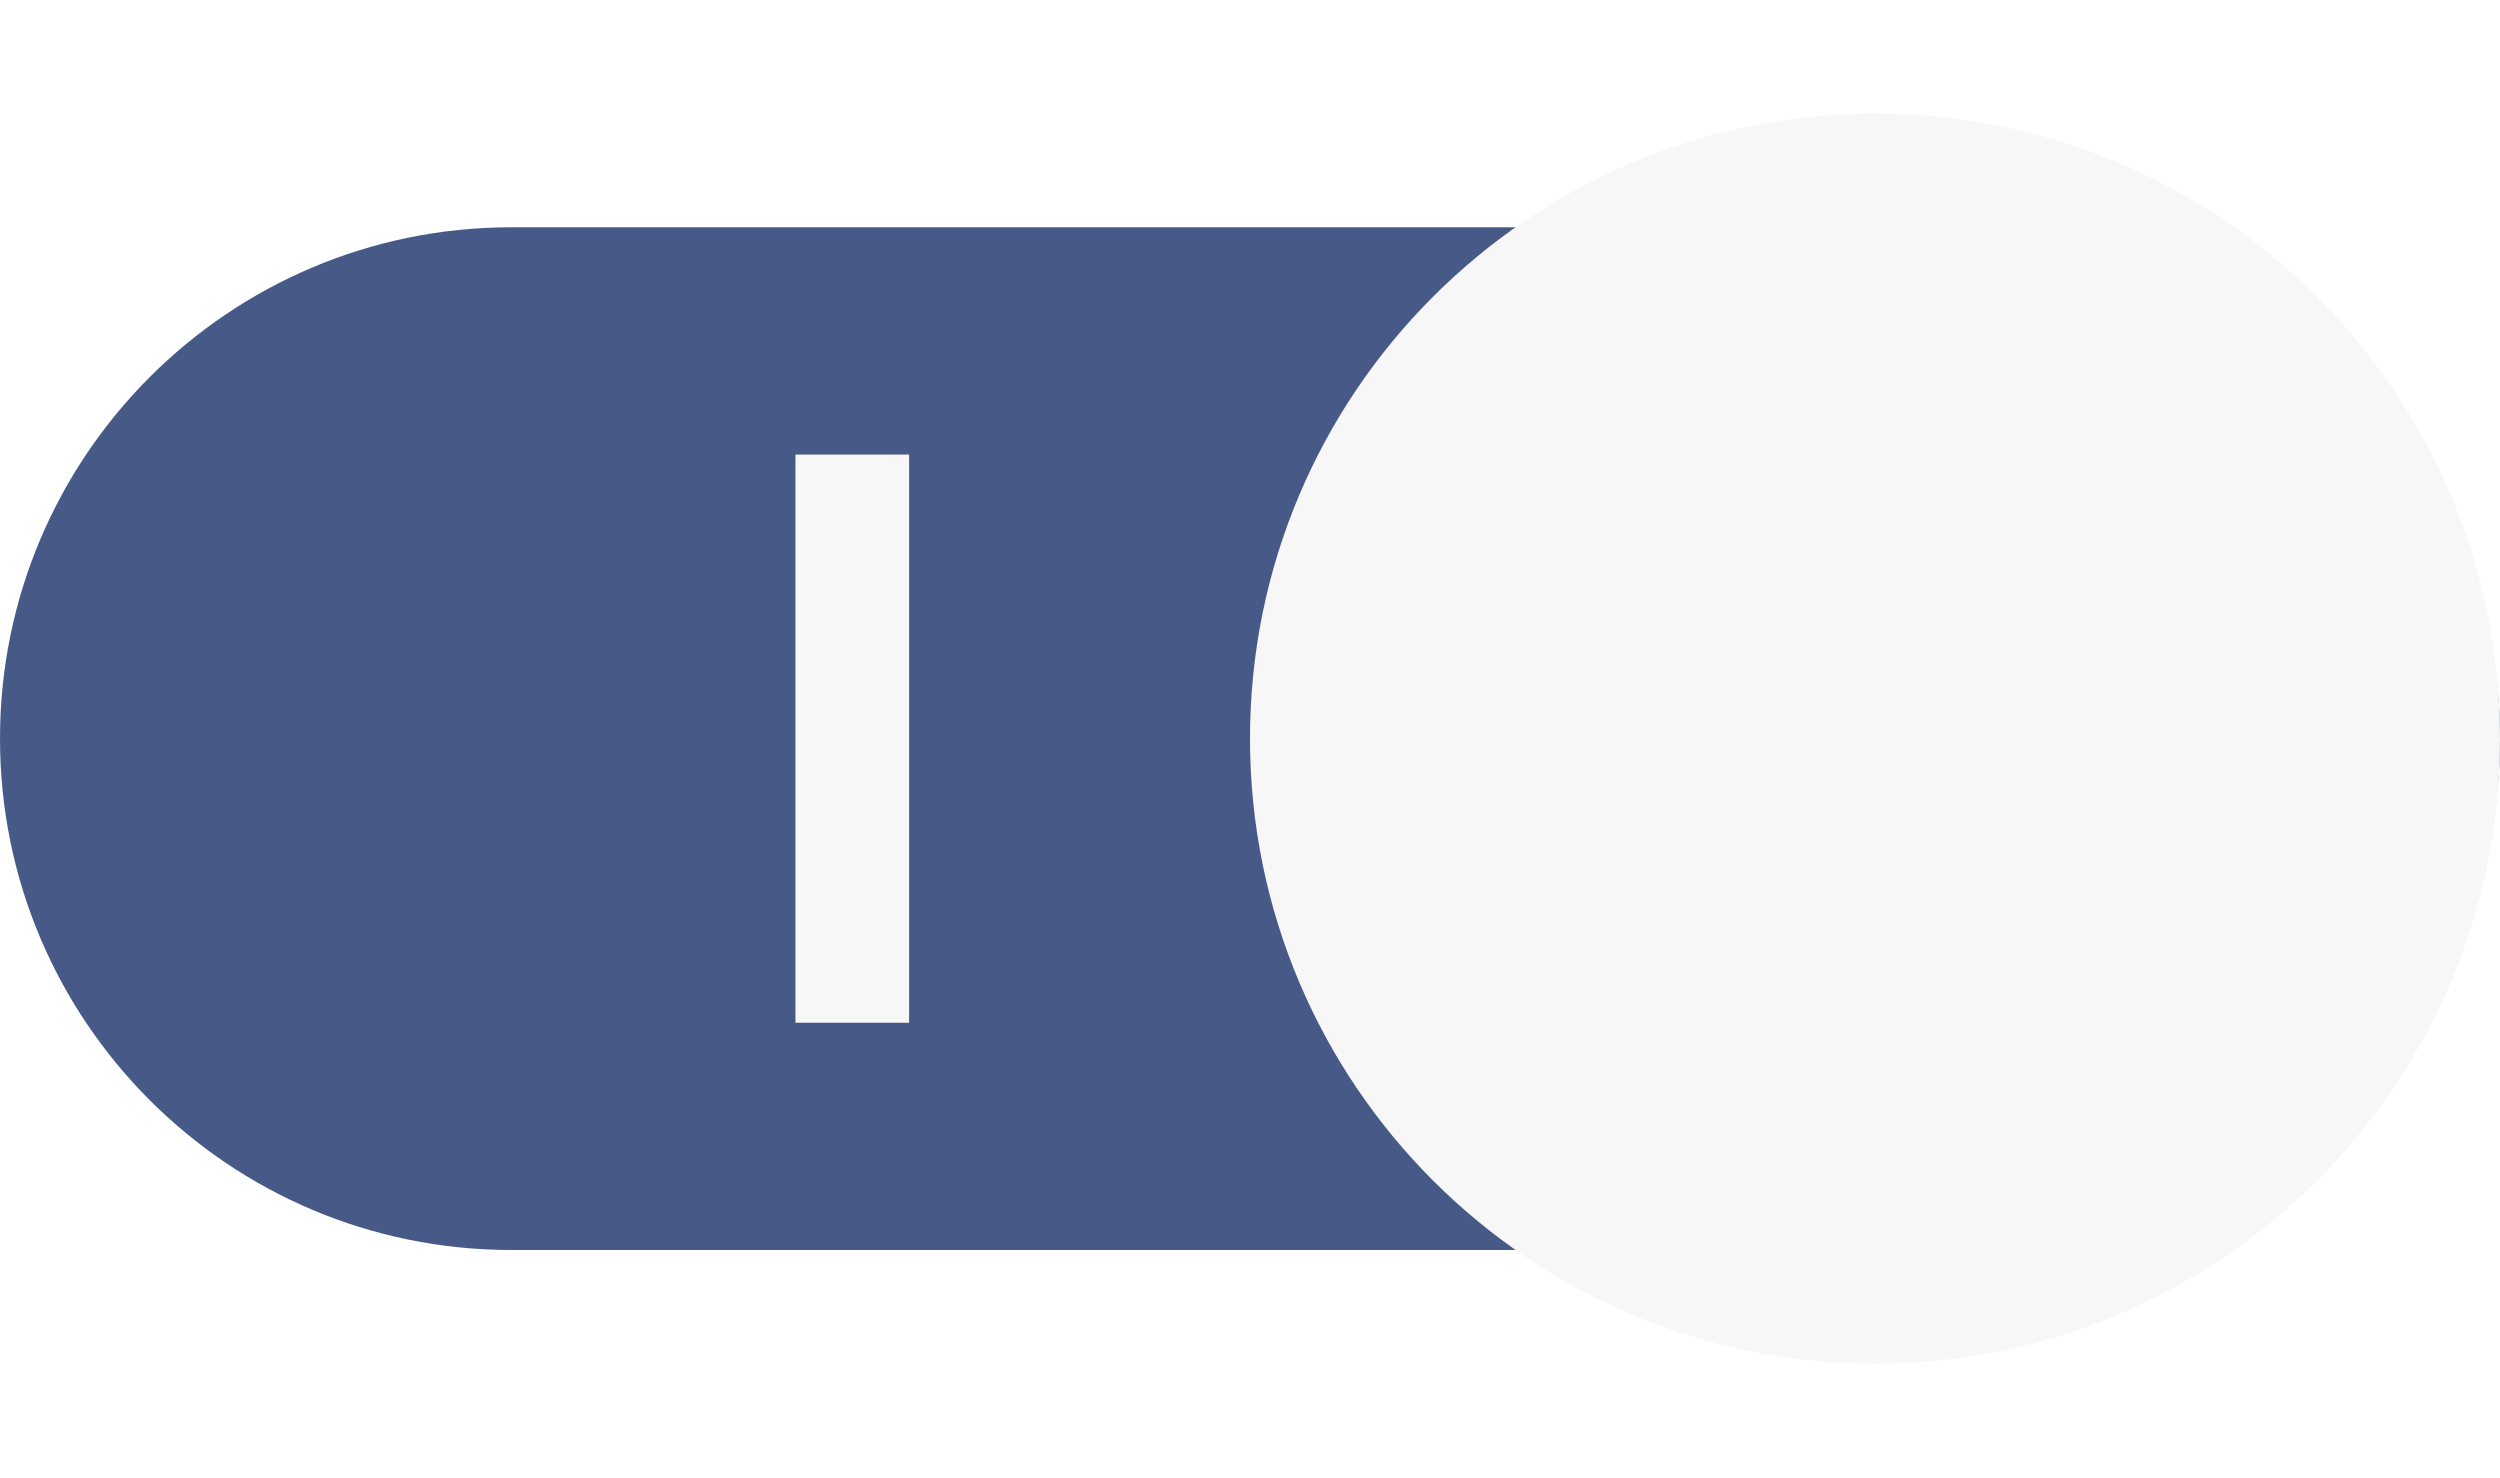
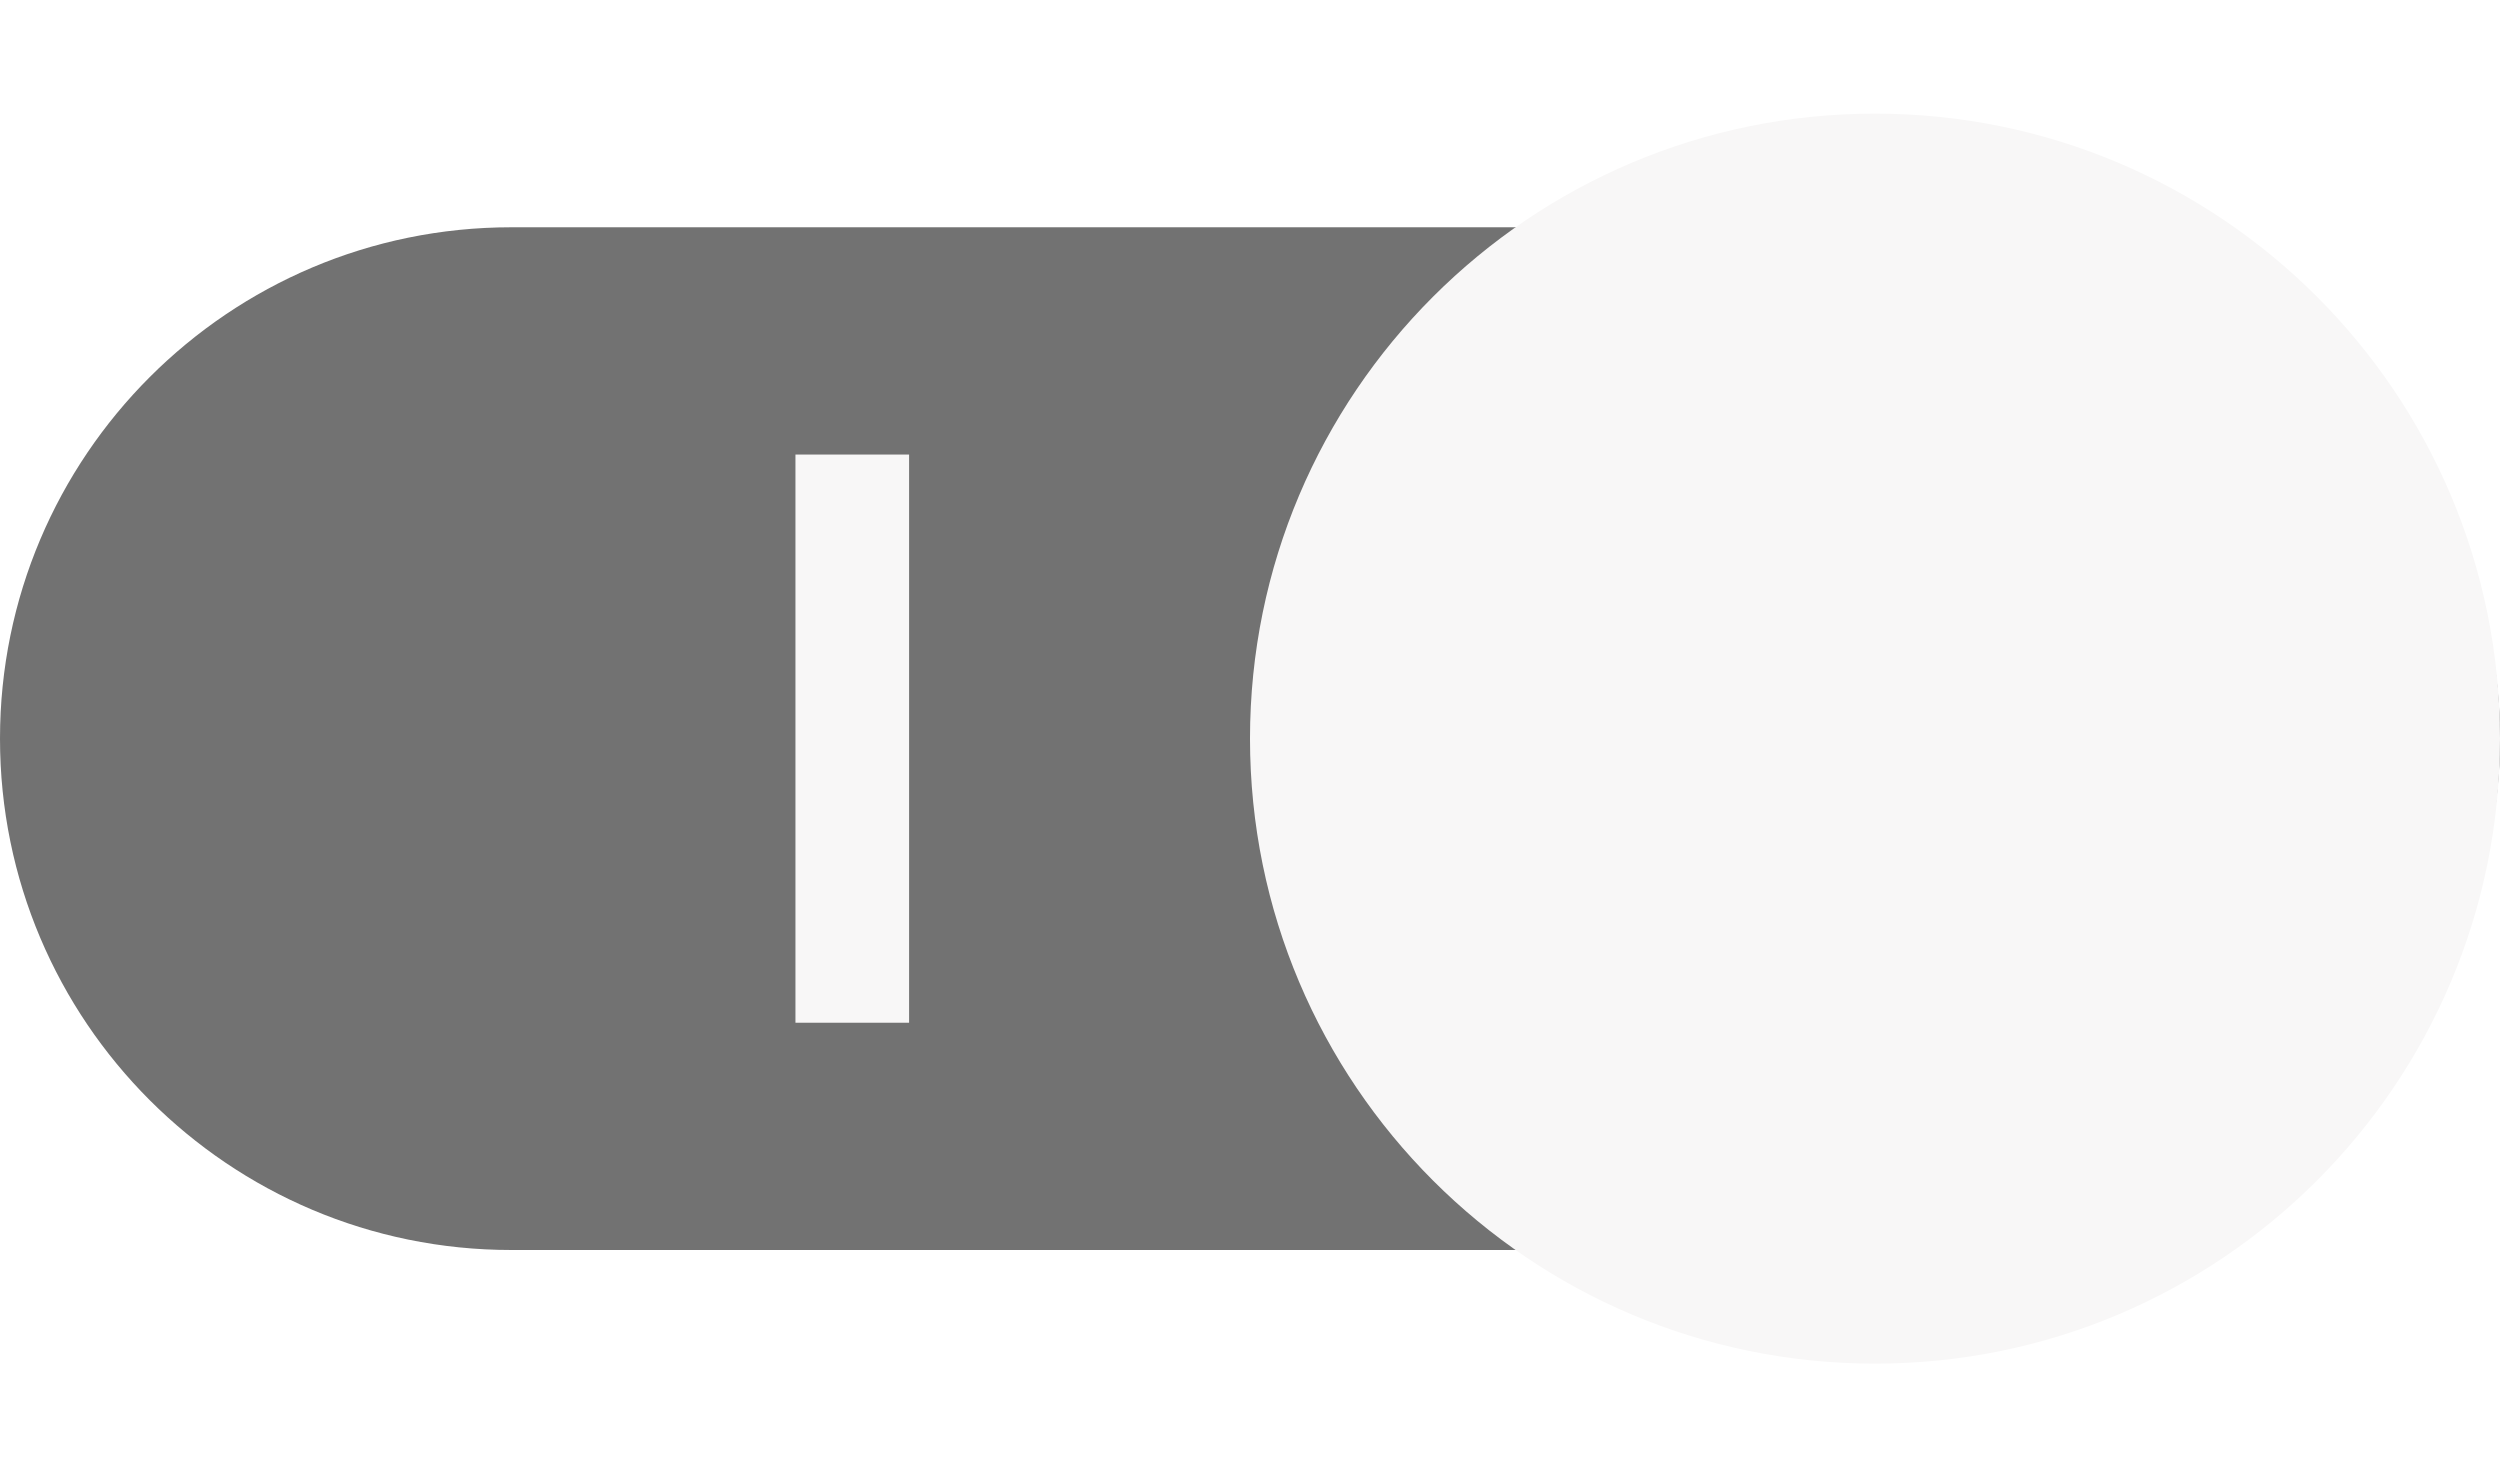
<svg xmlns="http://www.w3.org/2000/svg" viewBox="0 0 44 26">
  <g>
-     <rect y="4" width="44" height="18" rx="9" ry="9" style="fill:#263d72d8;stroke:none;stroke-width:1;marker:none" />
+     <rect y="4" width="44" height="18" rx="9" ry="9" style="fill:#595959d8;stroke:none;stroke-width:1;marker:none" />
    <rect x="22" y="2" width="22" height="22" rx="11" ry="11" fill="#f8f7f7" />
  </g>
  <path style="fill:#f8f7f7;fill-opacity:1;stroke:none;stroke-width:2;stroke-linejoin:round;stroke-dashoffset:2" d="M16 8v10h-2V8Z" />
</svg>
